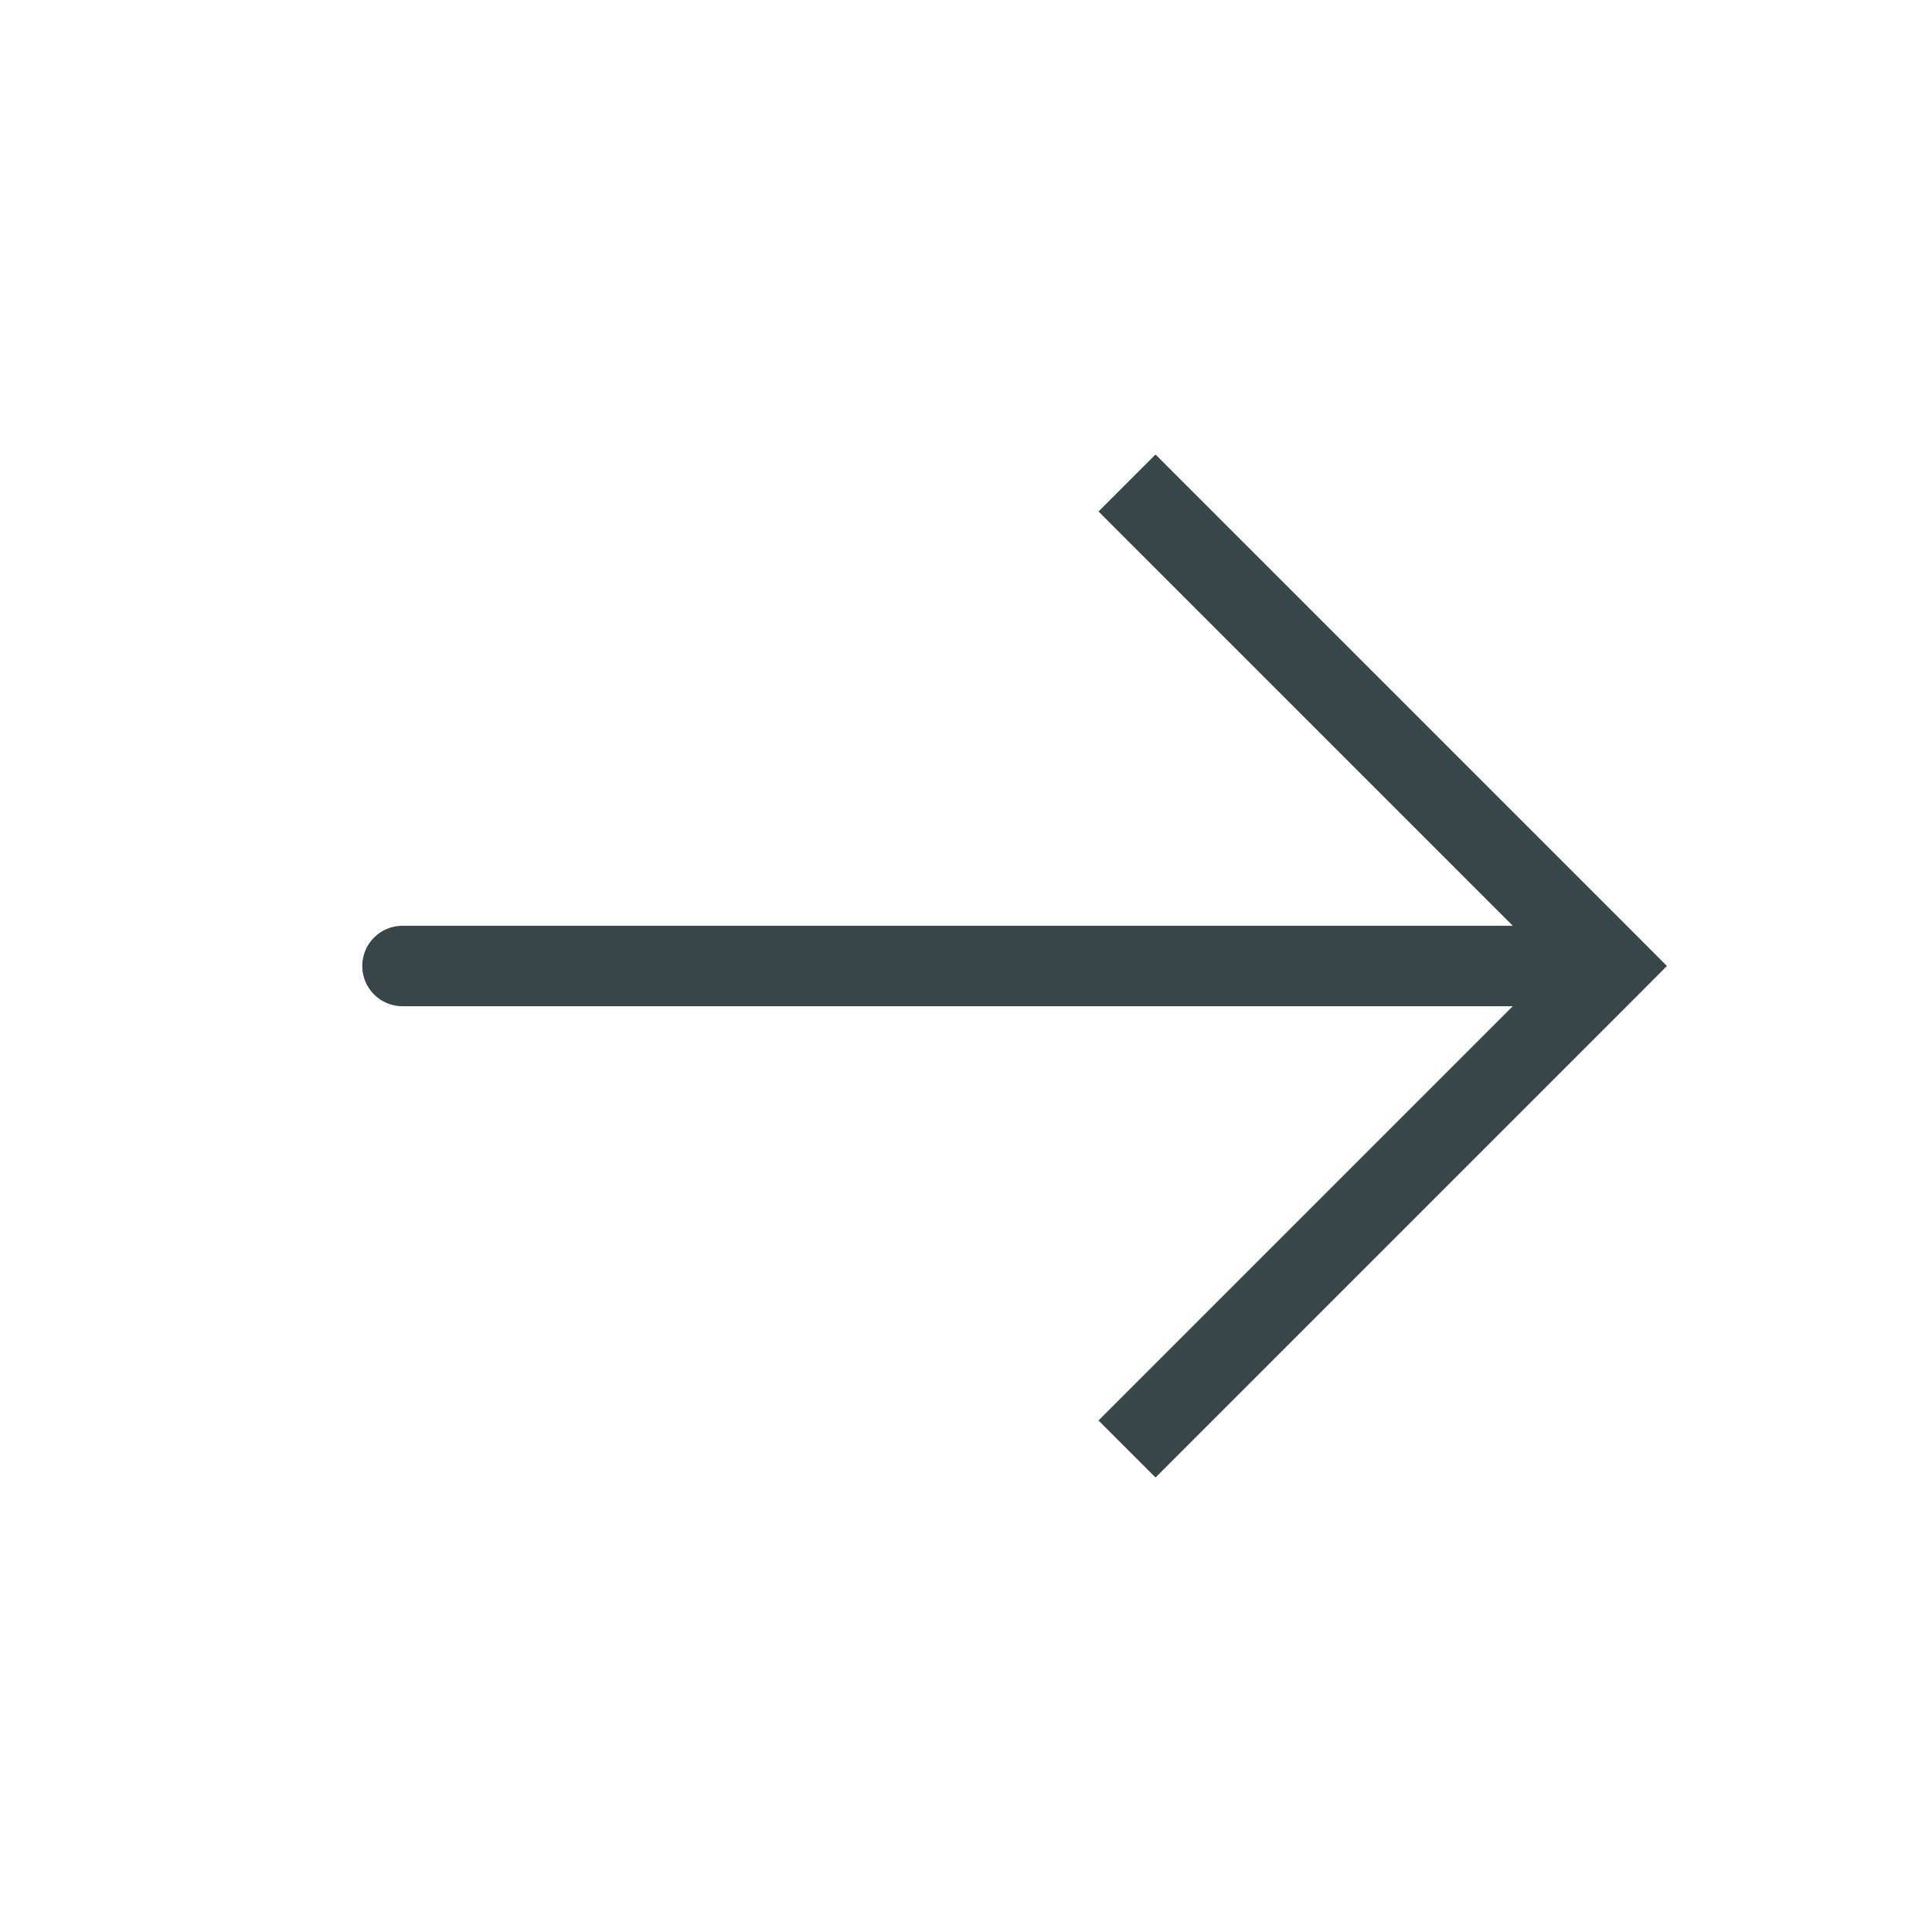
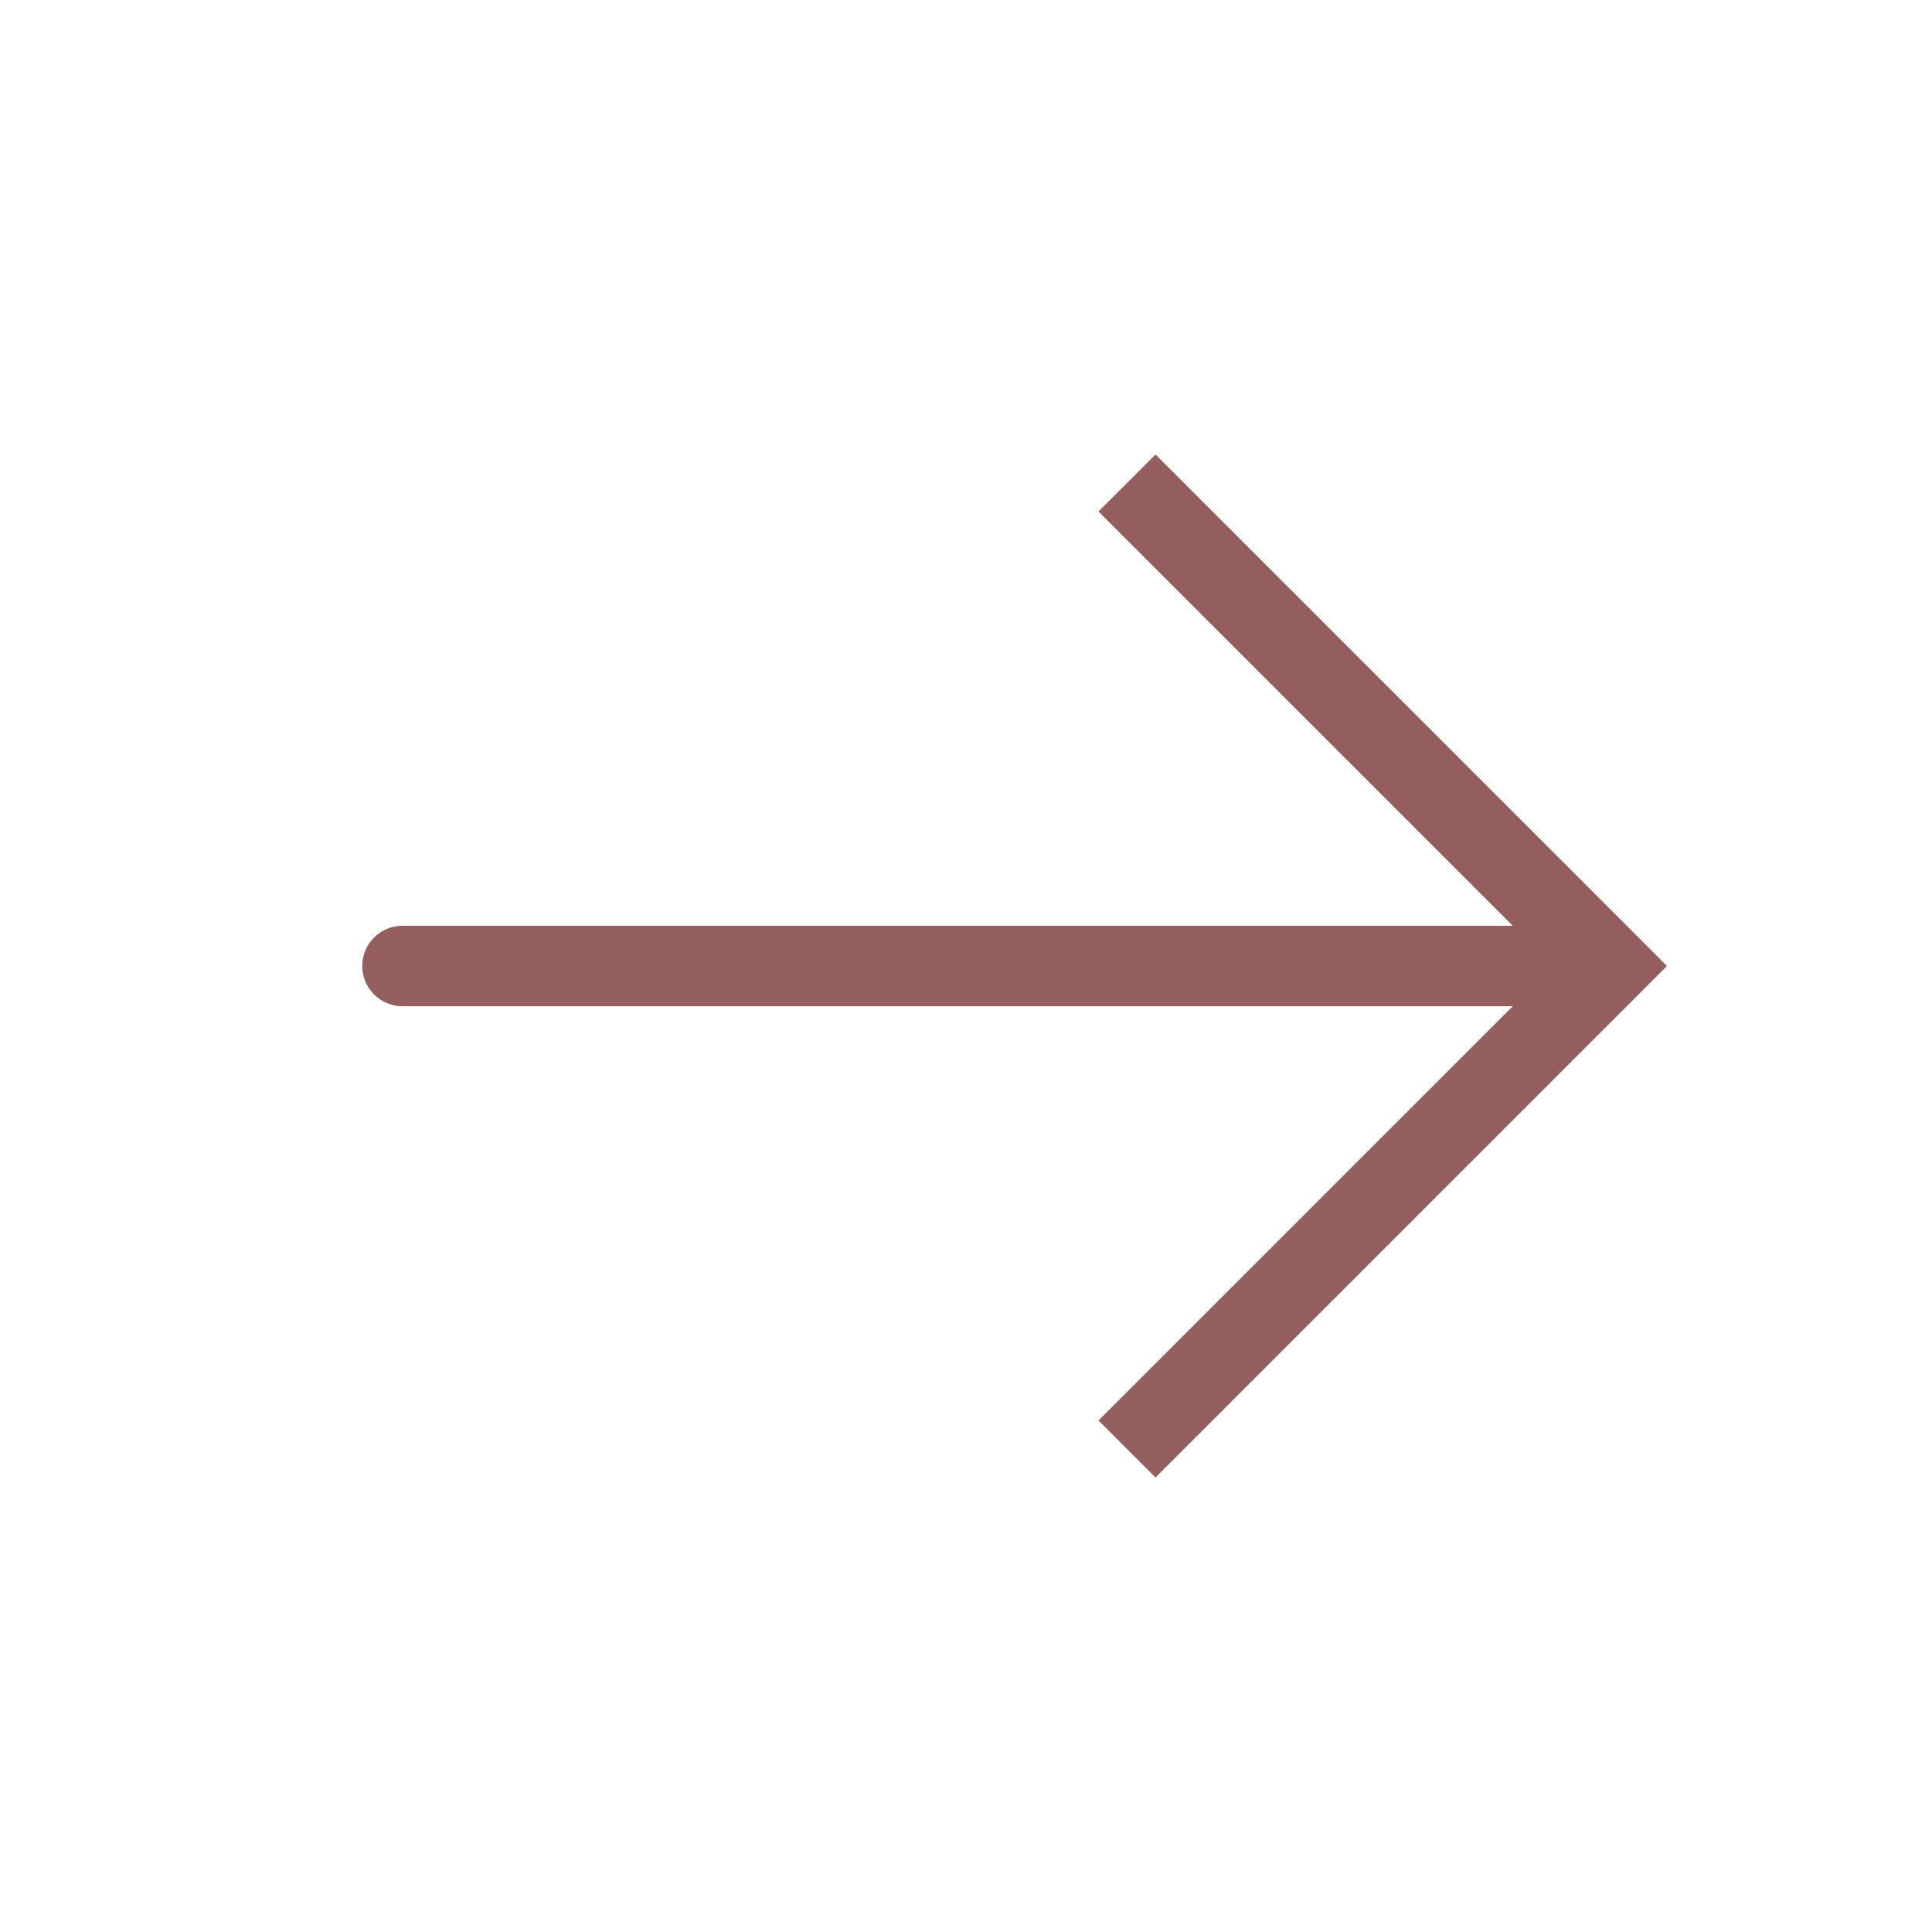
<svg xmlns="http://www.w3.org/2000/svg" width="24" height="24" viewBox="0 0 24 24" fill="none">
-   <path d="M20 12L20.354 11.646L20.707 12L20.354 12.354L20 12ZM5 12.5C4.724 12.5 4.5 12.276 4.5 12C4.5 11.724 4.724 11.5 5 11.5V12.5ZM14.354 5.646L20.354 11.646L19.646 12.354L13.646 6.354L14.354 5.646ZM20.354 12.354L14.354 18.354L13.646 17.646L19.646 11.646L20.354 12.354ZM20 12.5H5V11.5H20V12.5Z" fill="#394648" />
+   <path d="M20 12L20.354 11.646L20.707 12L20.354 12.354L20 12ZM5 12.5C4.724 12.5 4.5 12.276 4.5 12C4.5 11.724 4.724 11.5 5 11.5V12.5ZM14.354 5.646L20.354 11.646L19.646 12.354L13.646 6.354L14.354 5.646ZM20.354 12.354L14.354 18.354L13.646 17.646L19.646 11.646L20.354 12.354ZM20 12.5H5V11.5H20V12.5Z" fill="#945D5E" />
</svg>
